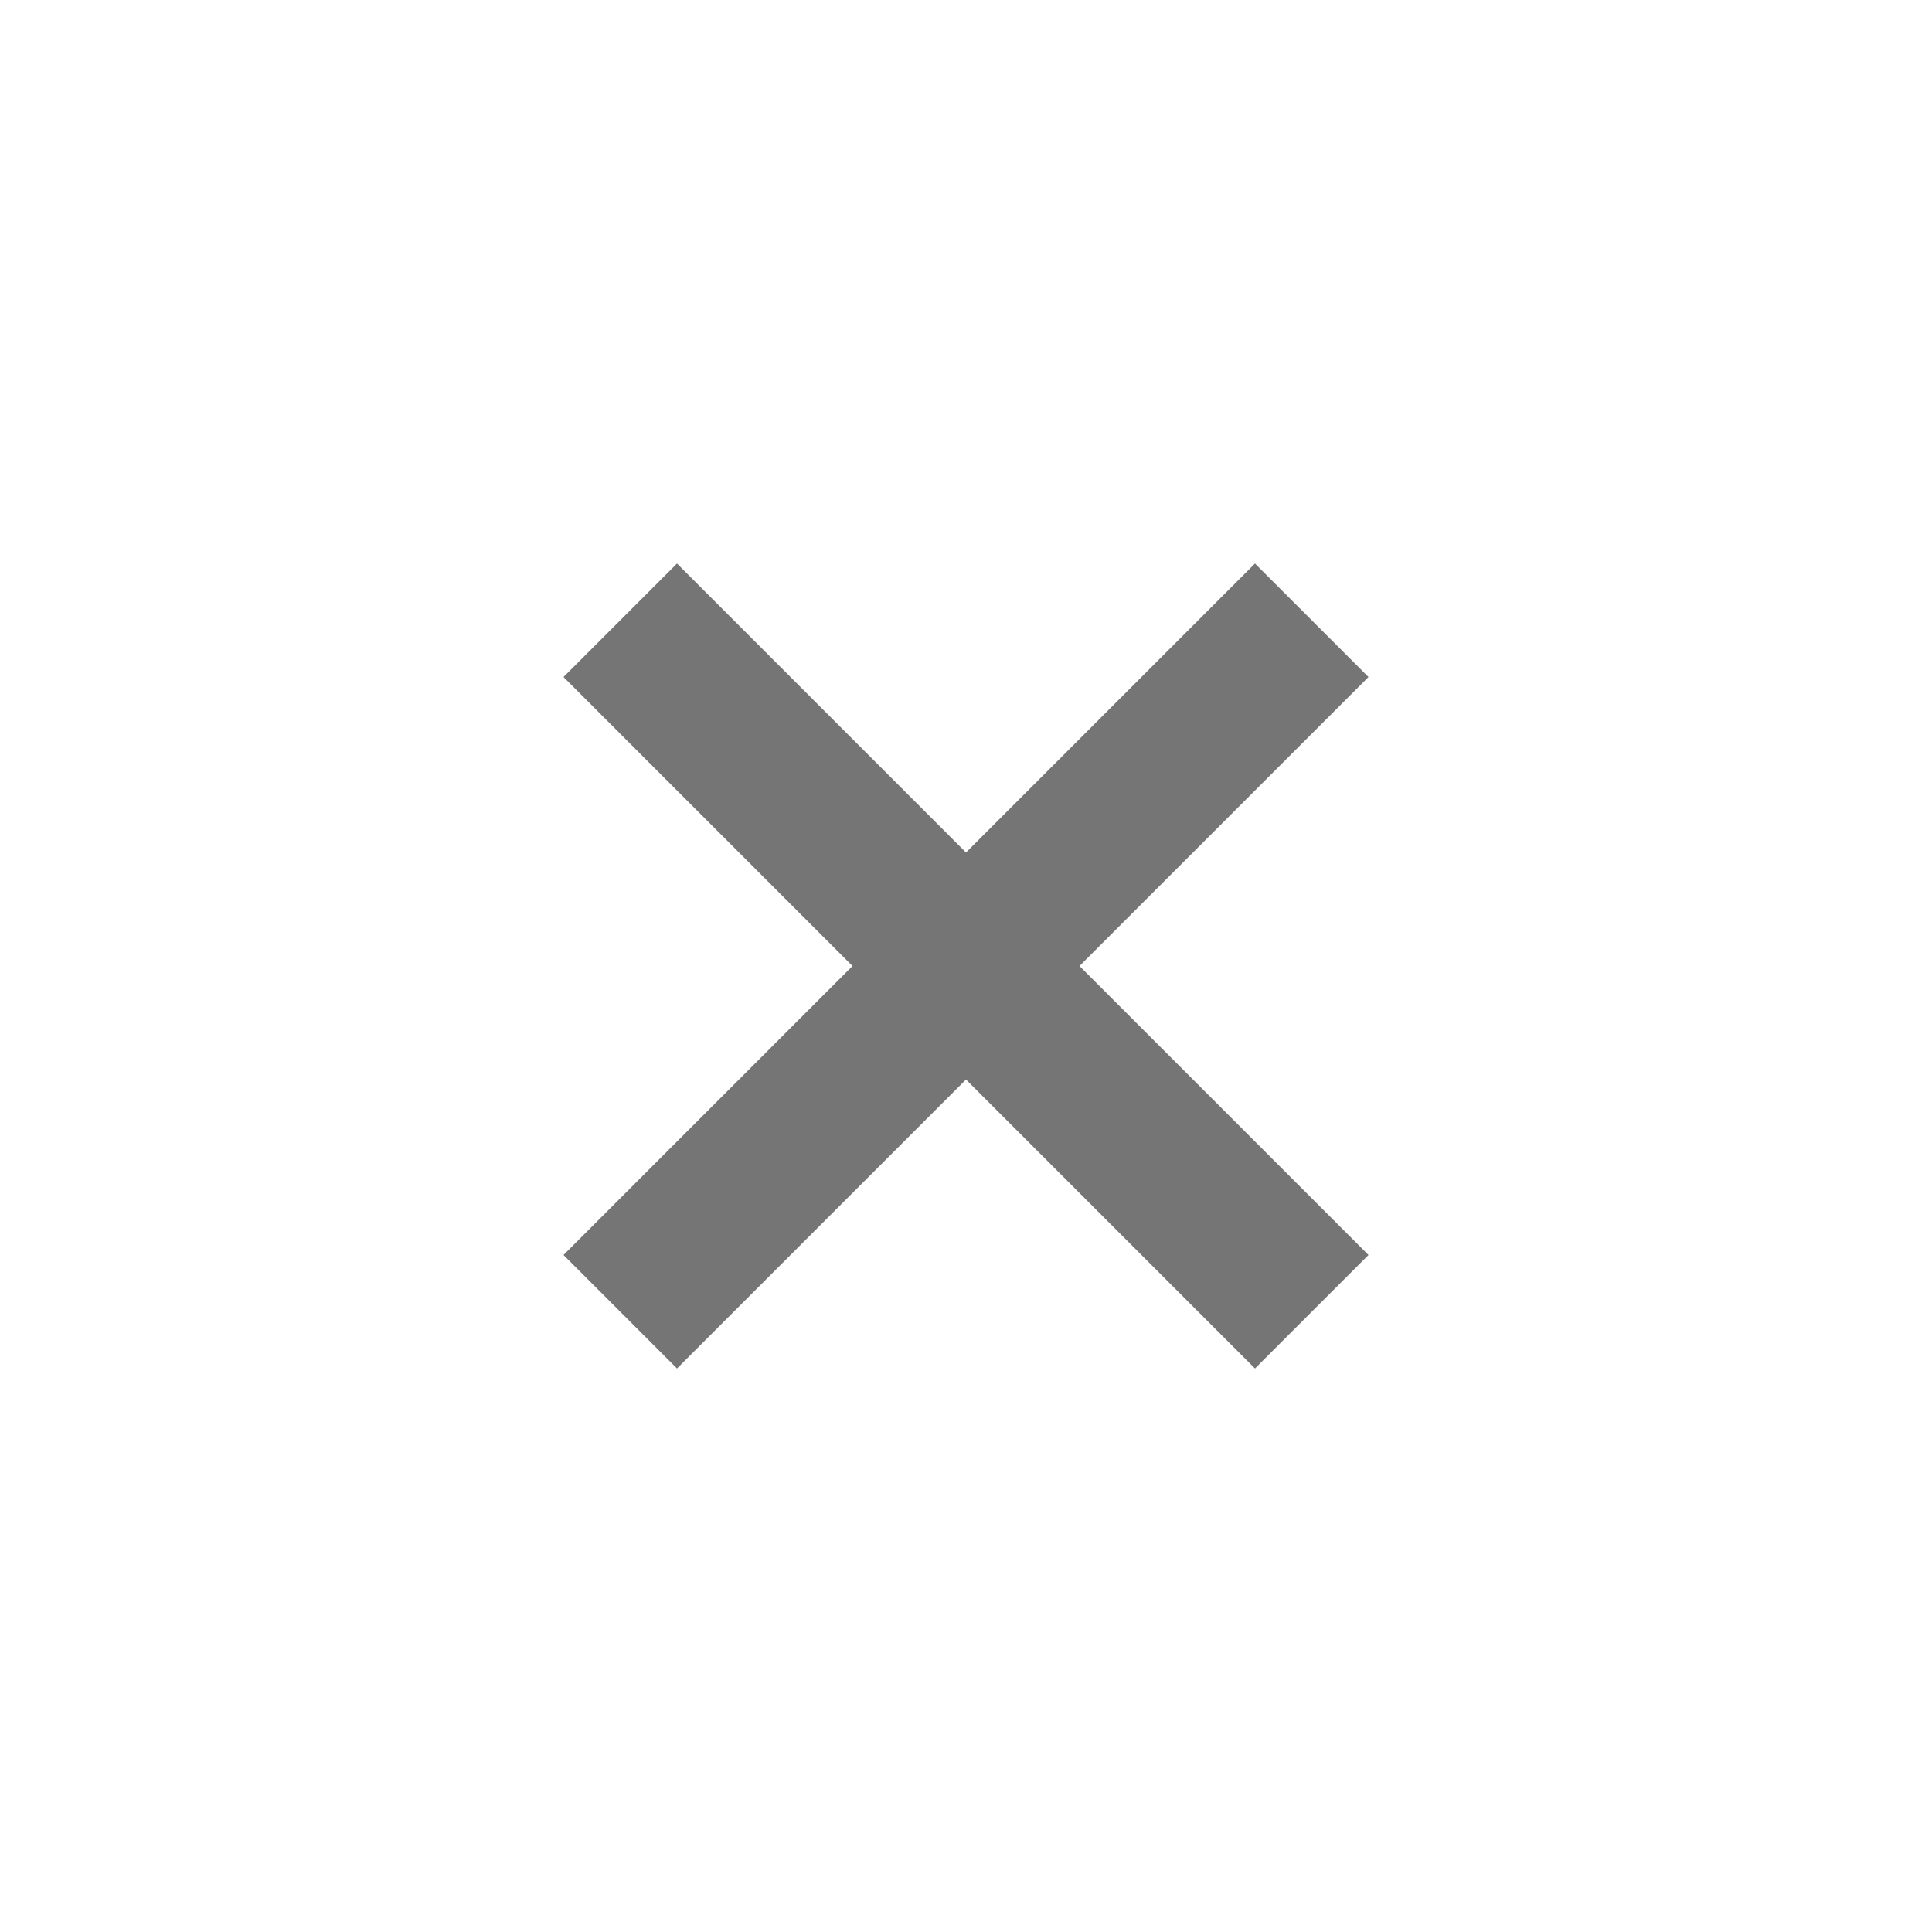
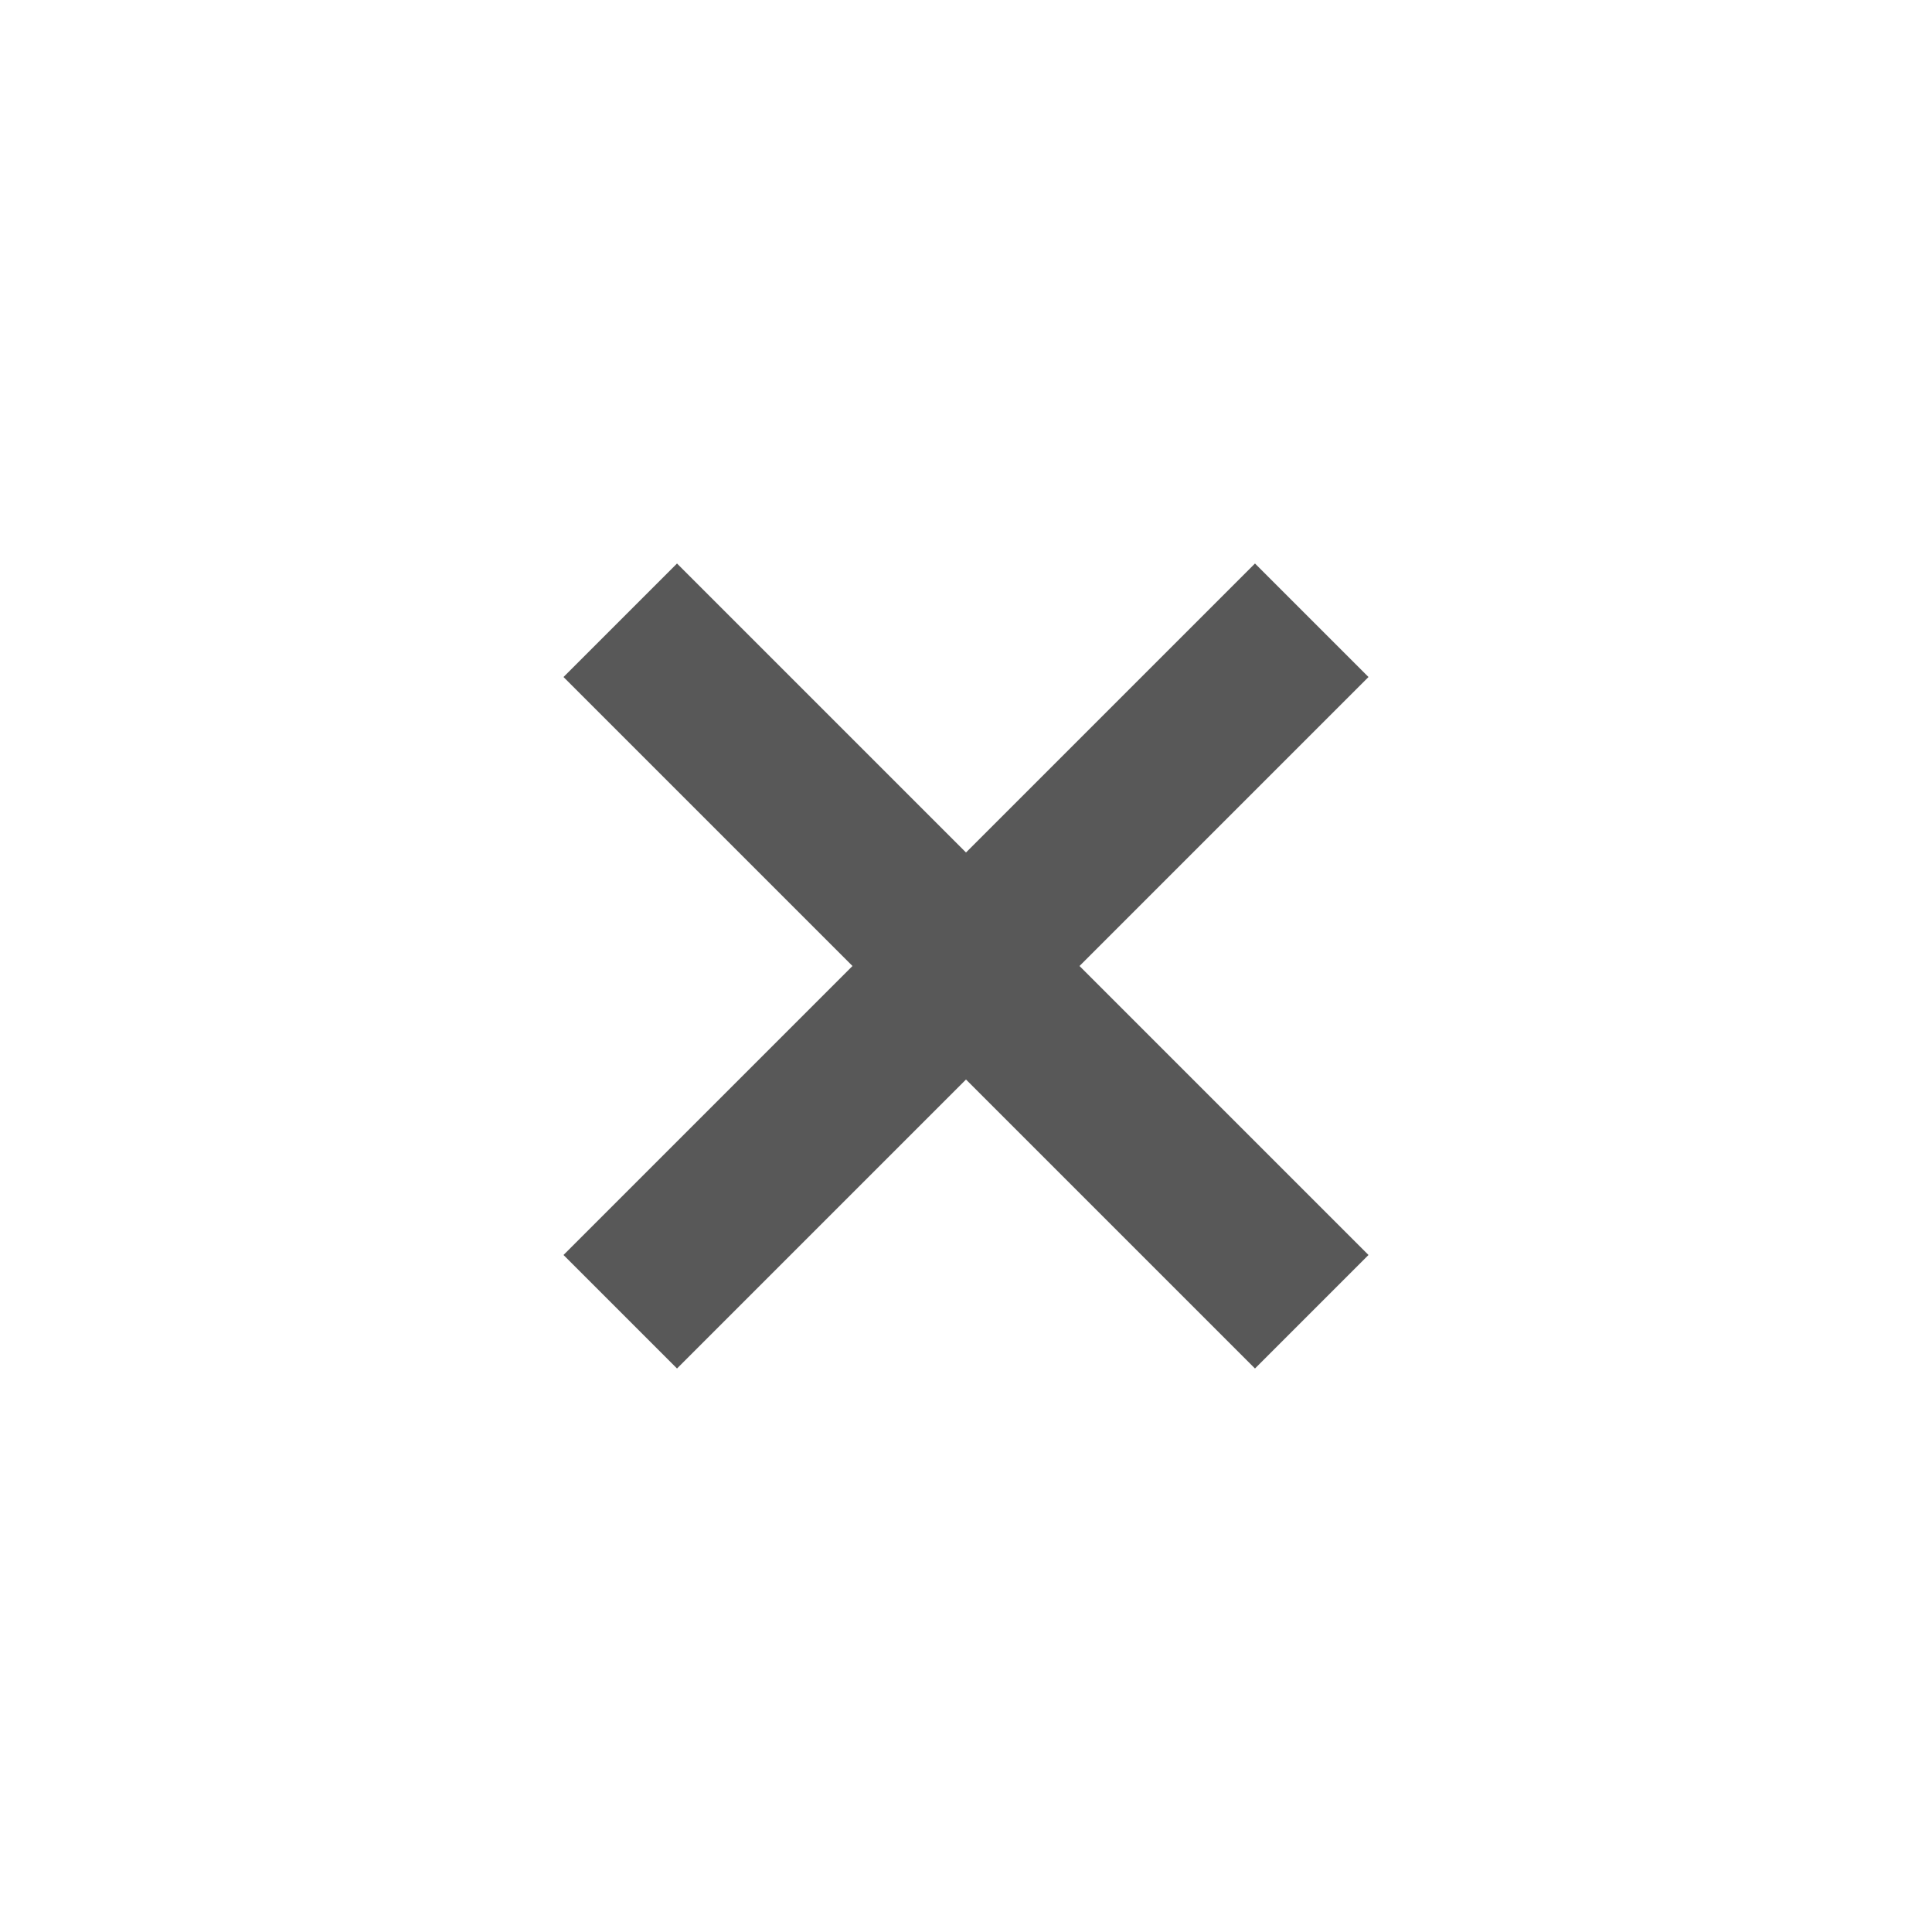
- <svg xmlns="http://www.w3.org/2000/svg" width="24" height="24" viewBox="0 0 24 24" fill="#000000" opacity="0.54">
+ <svg xmlns="http://www.w3.org/2000/svg" width="24" height="24" viewBox="0 0 24 24" fill="#111111" opacity="0.7">
  <path d="M 17,8.41 15.59,7 12,10.59 8.41,7 7,8.41 10.59,12 7,15.59 8.41,17 12,13.41 15.59,17 17,15.59 13.41,12 Z" />
</svg>
